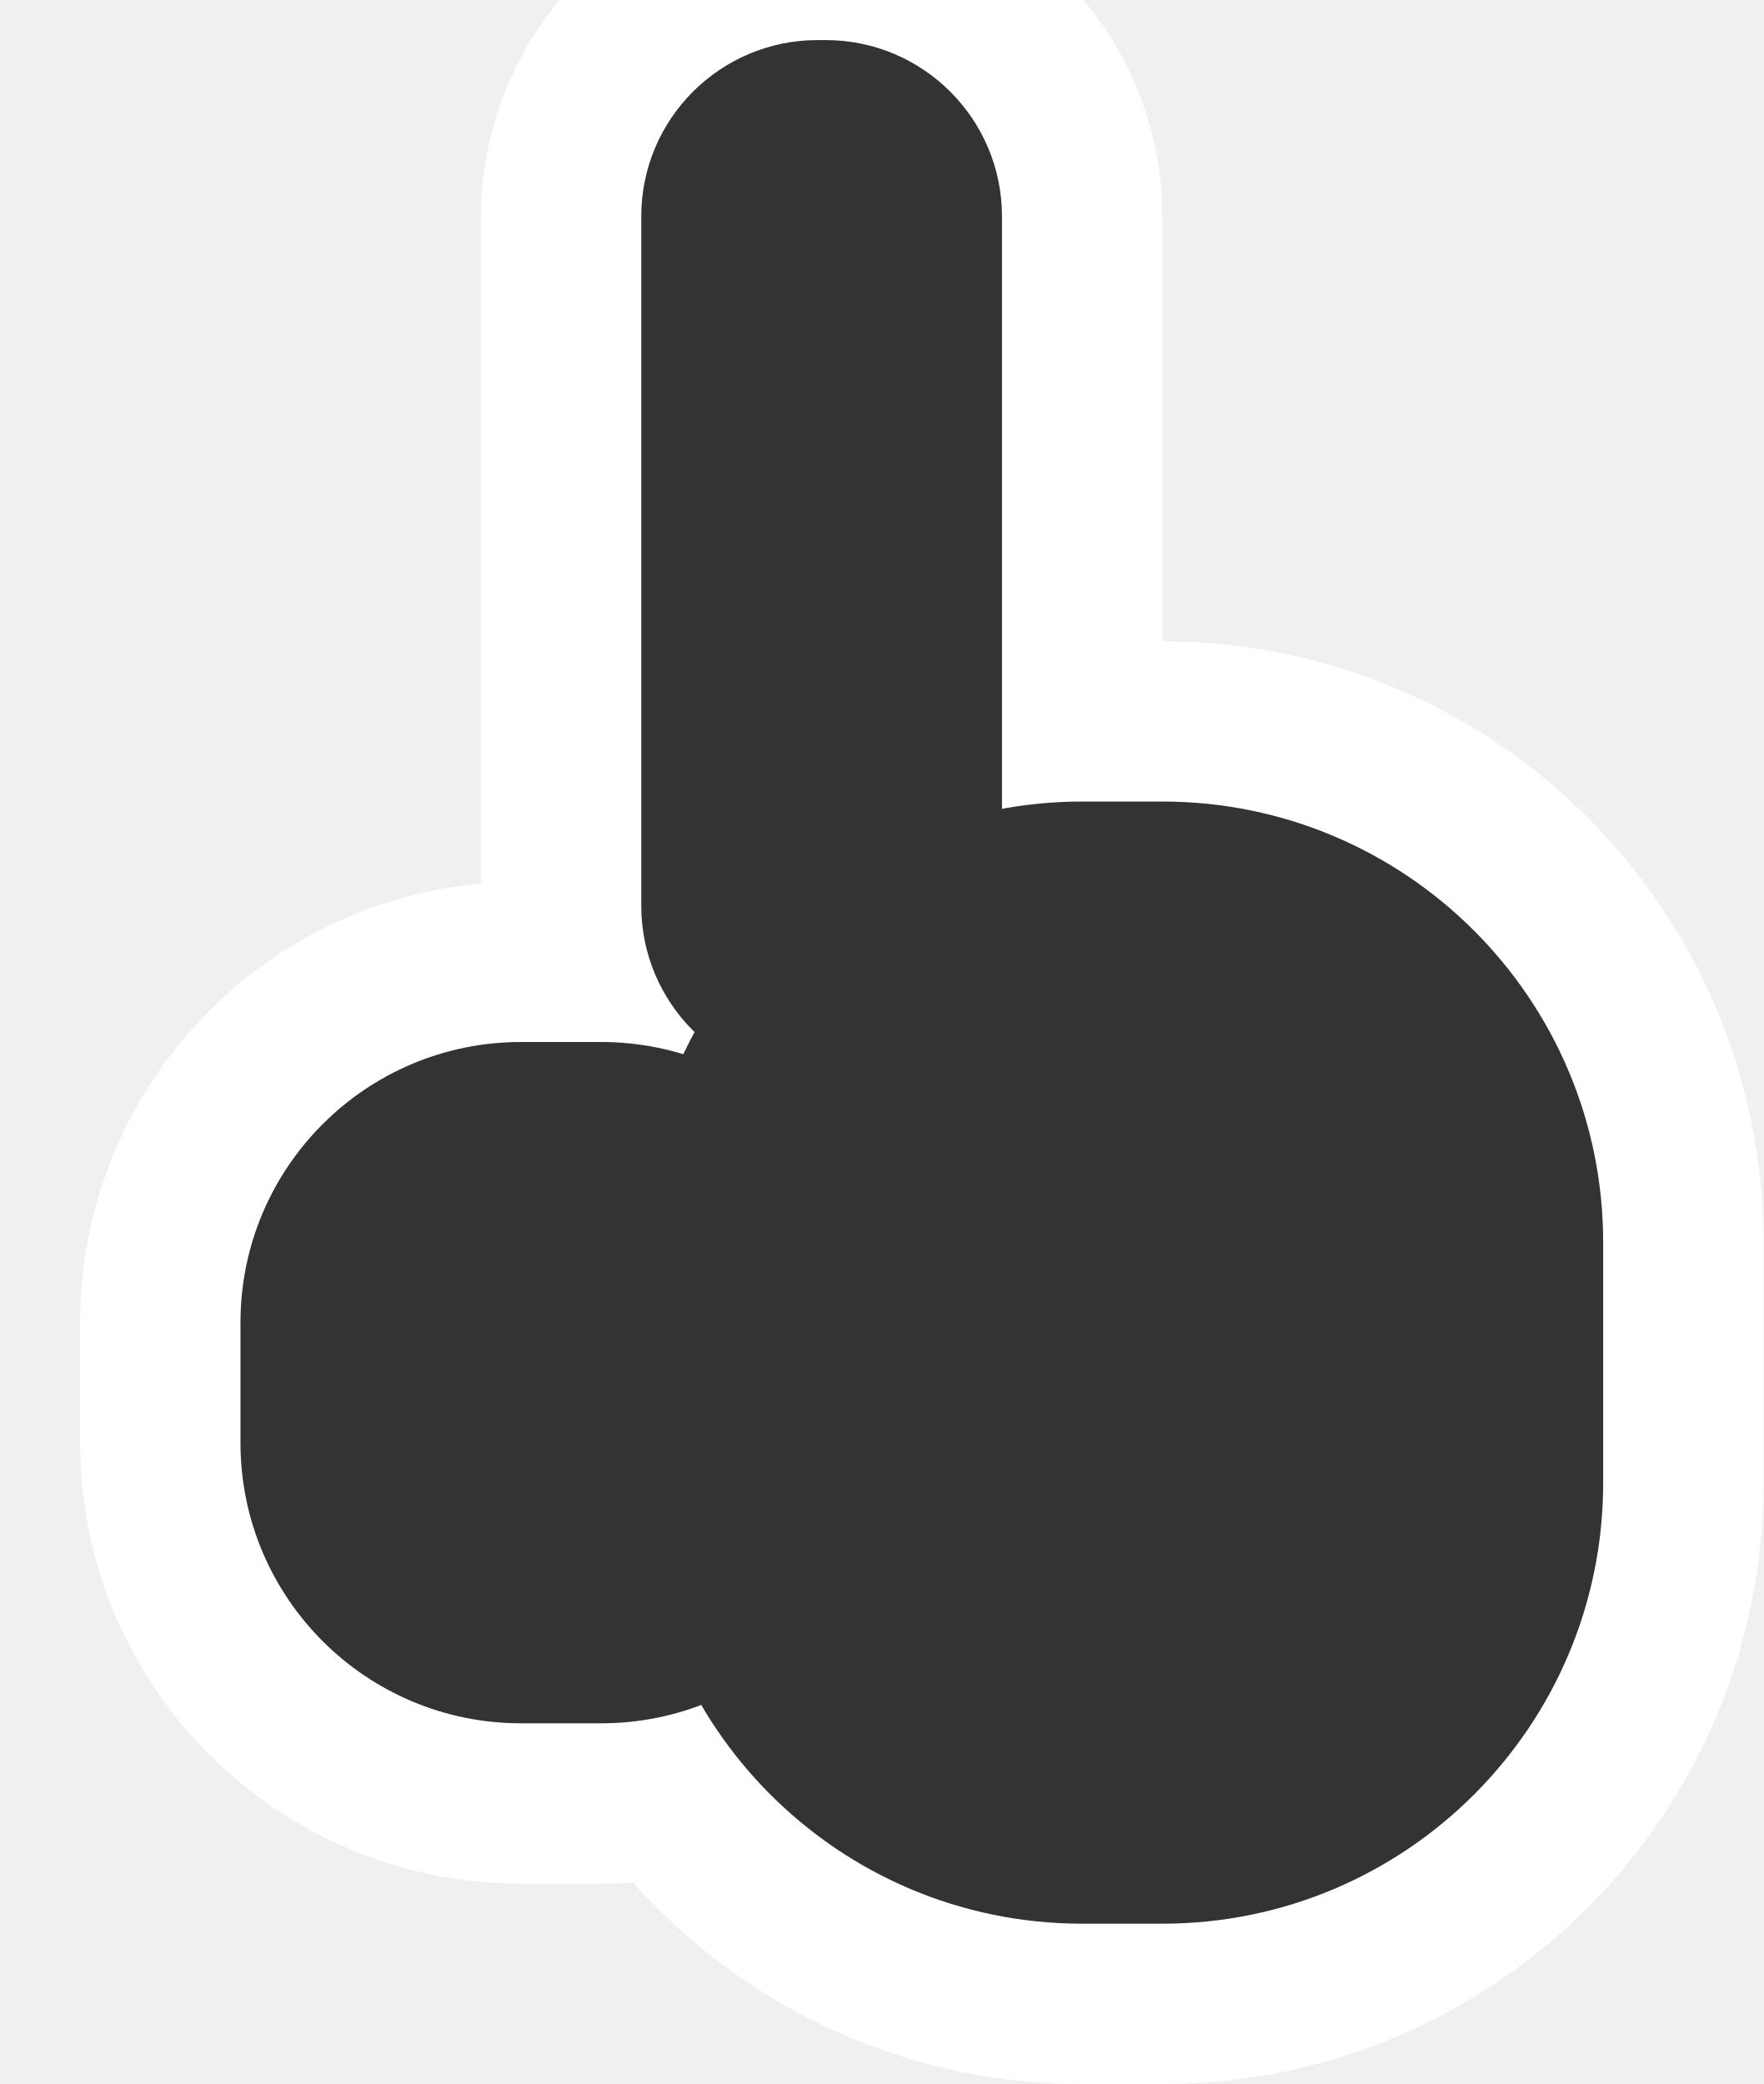
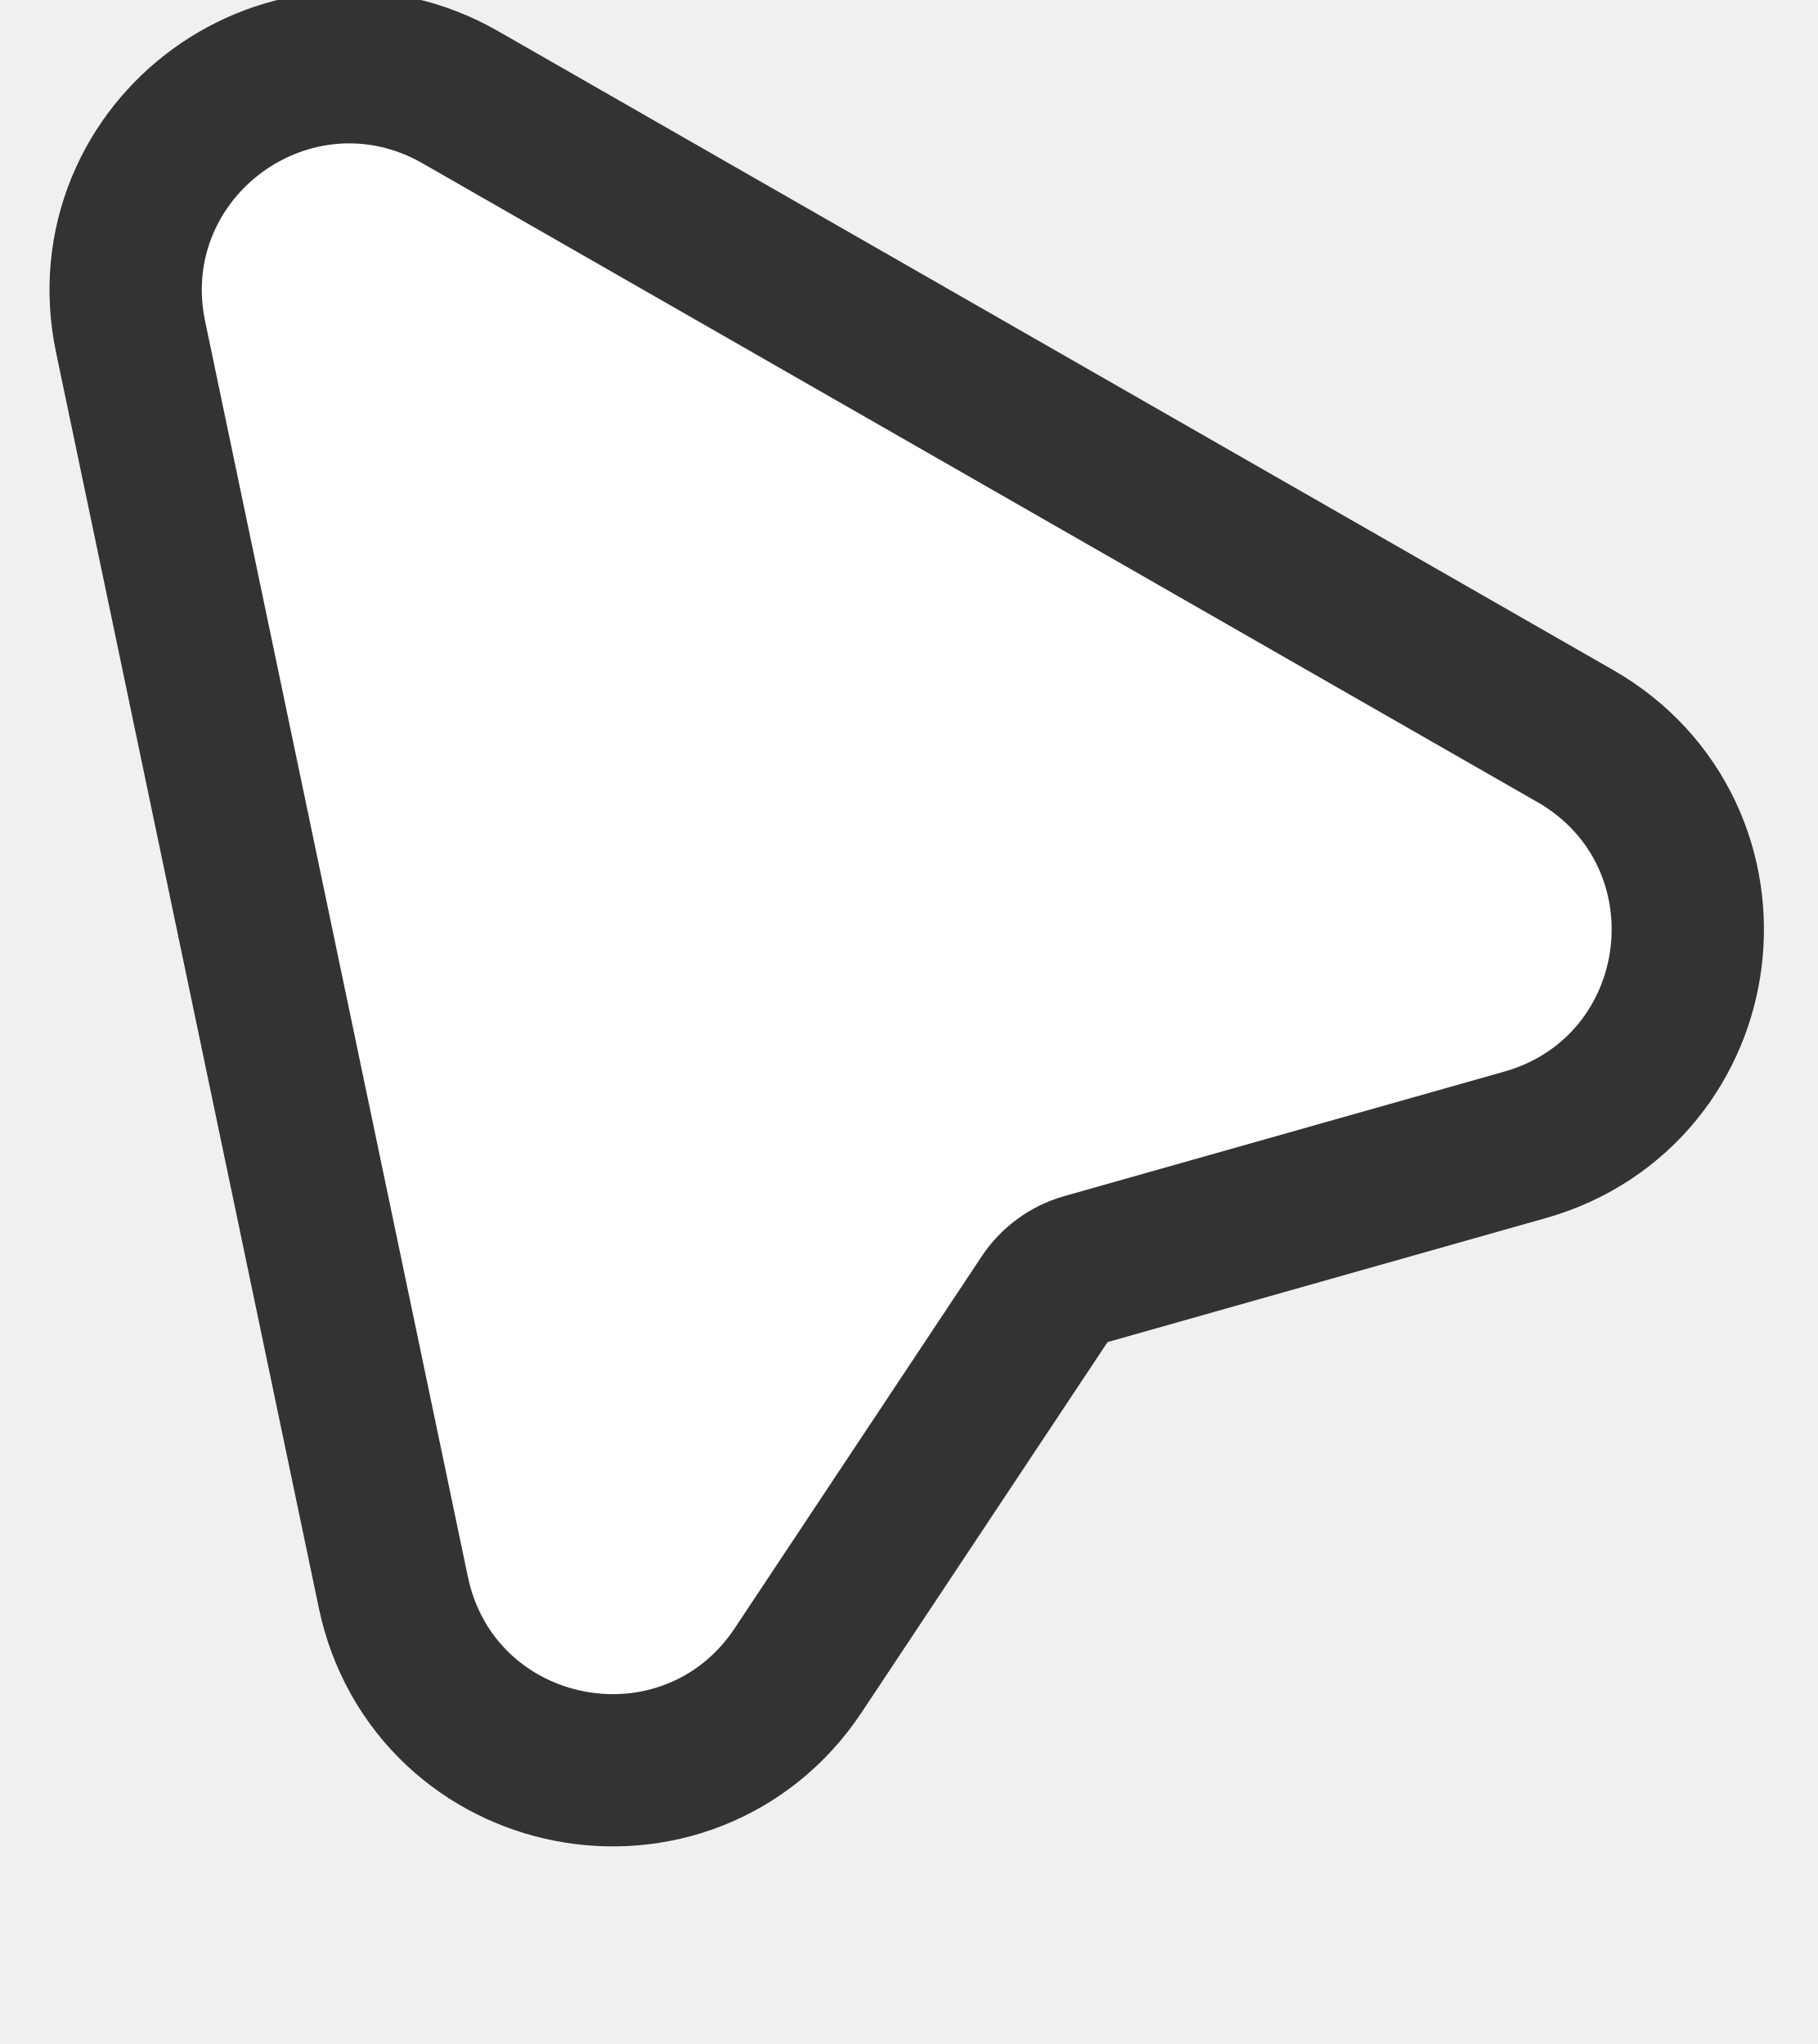
- <svg xmlns="http://www.w3.org/2000/svg" width="22" height="26" viewBox="0 0 22 26" fill="none">
-   <g fill="none" stroke="white" stroke-width="4">
-     <rect x="8" y="0.5" width="4.5" height="13" rx="2.2" />
-     <rect x="8" y="10" width="12" height="14" rx="5.5" />
-     <rect x="3" y="13" width="8" height="8.5" rx="3.5" />
-   </g>
-   <g fill="#333333">
-     <rect x="8" y="0.5" width="4.5" height="13" rx="2.2" />
-     <rect x="8" y="10" width="12" height="14" rx="5.5" />
-     <rect x="3" y="13" width="8" height="8.5" rx="3.5" />
-   </g>
+ <svg xmlns="http://www.w3.org/2000/svg" width="16" height="18" viewBox="0 0 358 386" fill="none">
+   <path d="M40.401 54.893C35.277 30.401 61.496 11.351 83.207 23.793L302.89 149.696C325.174 162.468 321.082 195.766 296.368 202.761L209.648 227.307C202.985 229.193 197.216 233.401 193.386 239.17L144.724 312.463C130.488 333.906 97.45 327.555 92.179 302.362L40.401 54.893Z" fill="none" stroke="#333333" stroke-width="60" />
+   <path d="M40.401 54.893C35.277 30.401 61.496 11.351 83.207 23.793L302.89 149.696C325.174 162.468 321.082 195.766 296.368 202.761L209.648 227.307C202.985 229.193 197.216 233.401 193.386 239.17L144.724 312.463C130.488 333.906 97.45 327.555 92.179 302.362L40.401 54.893Z" fill="white" />
</svg>
